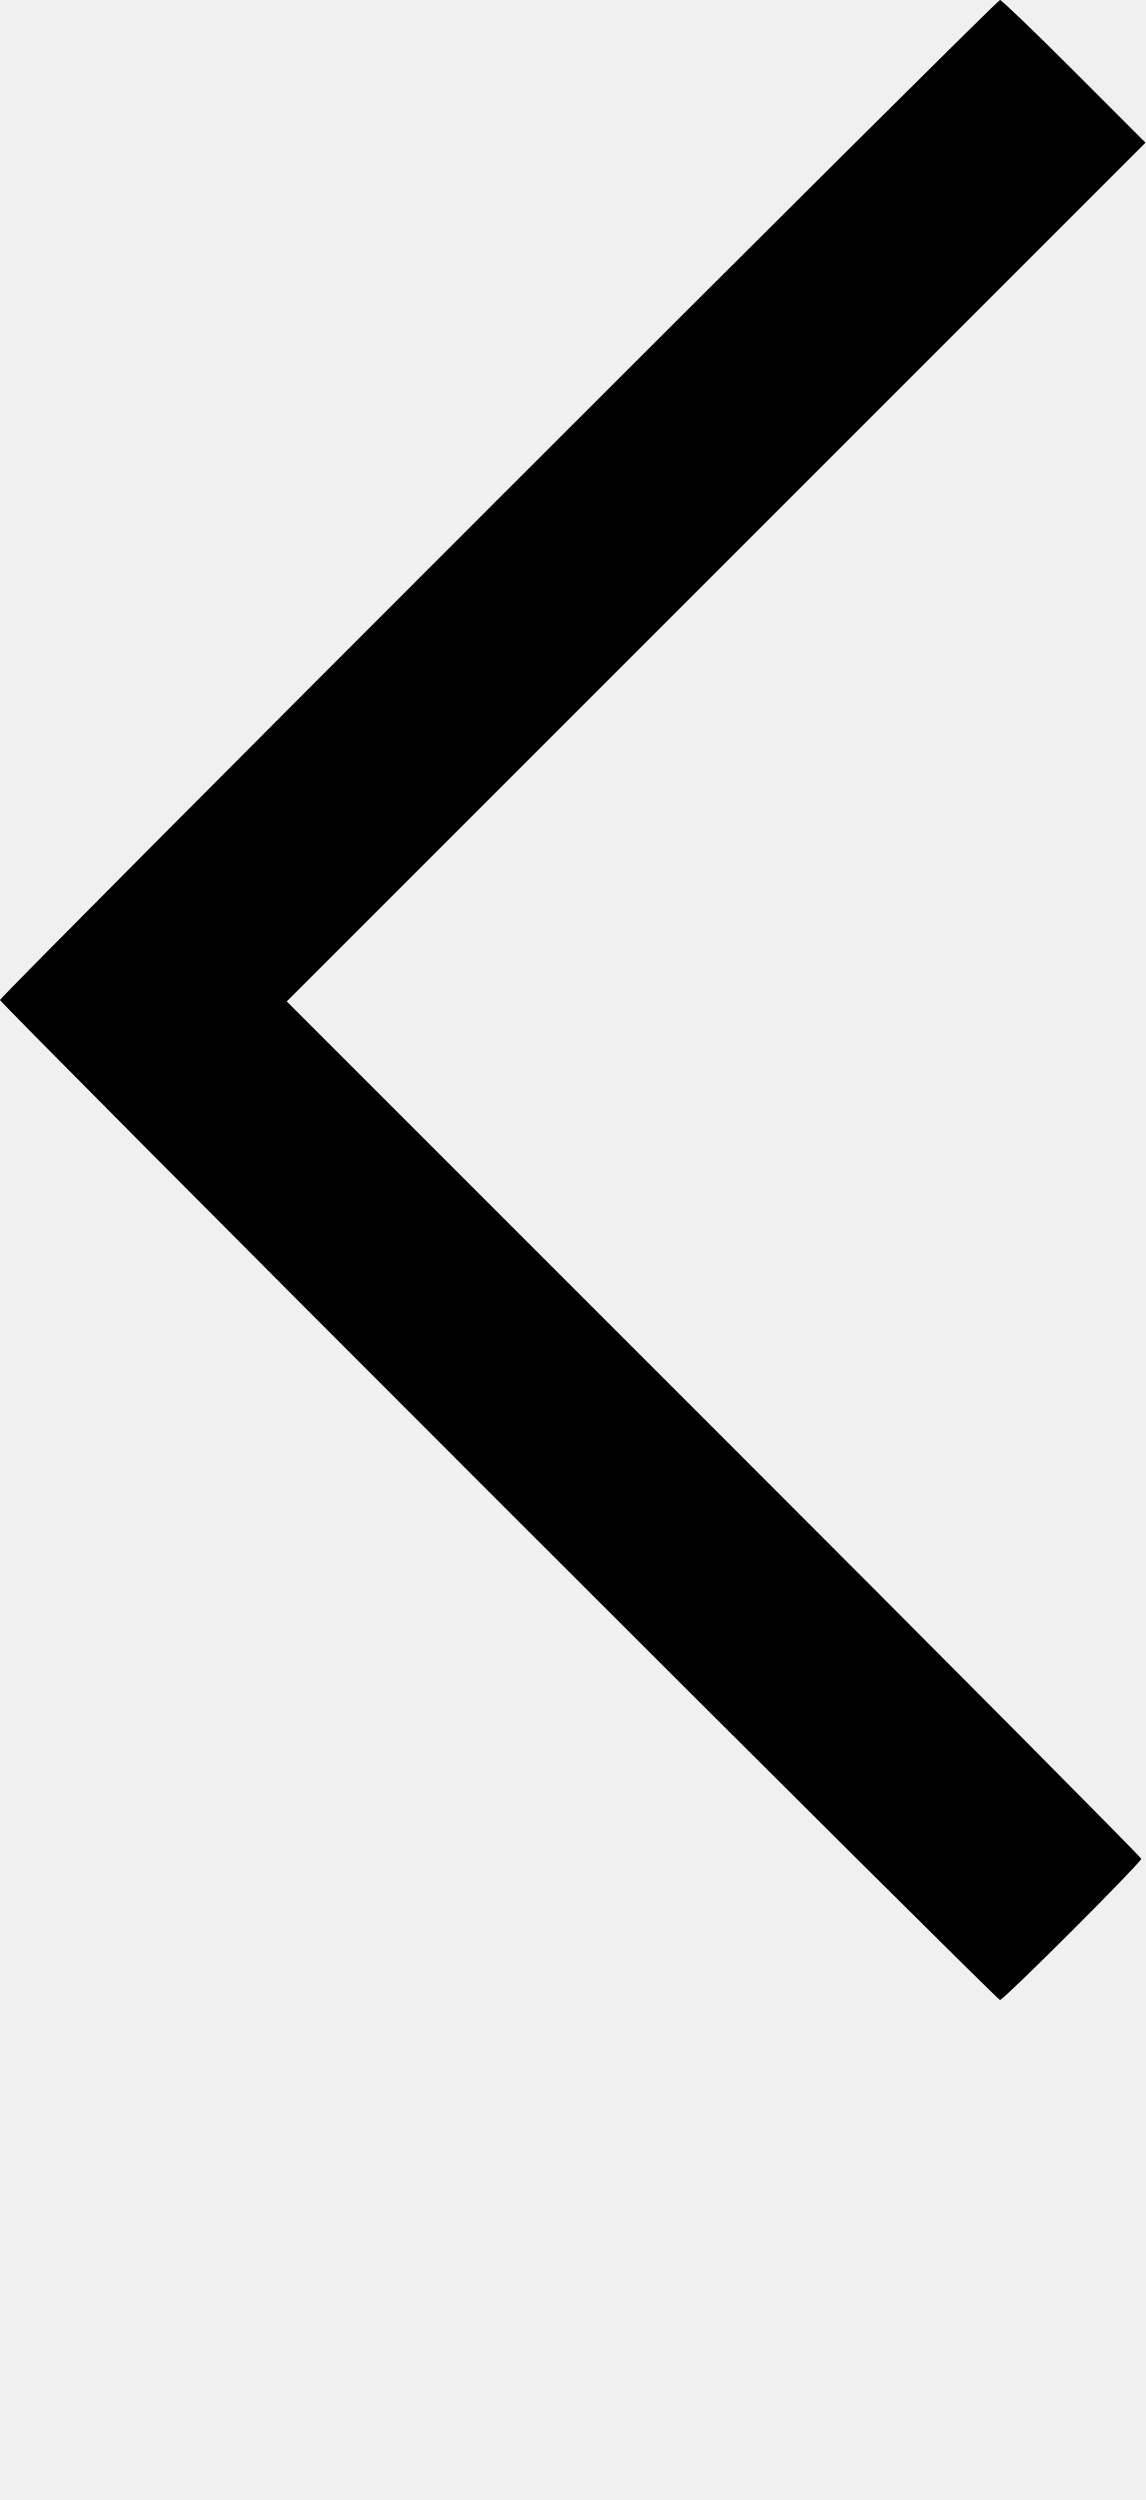
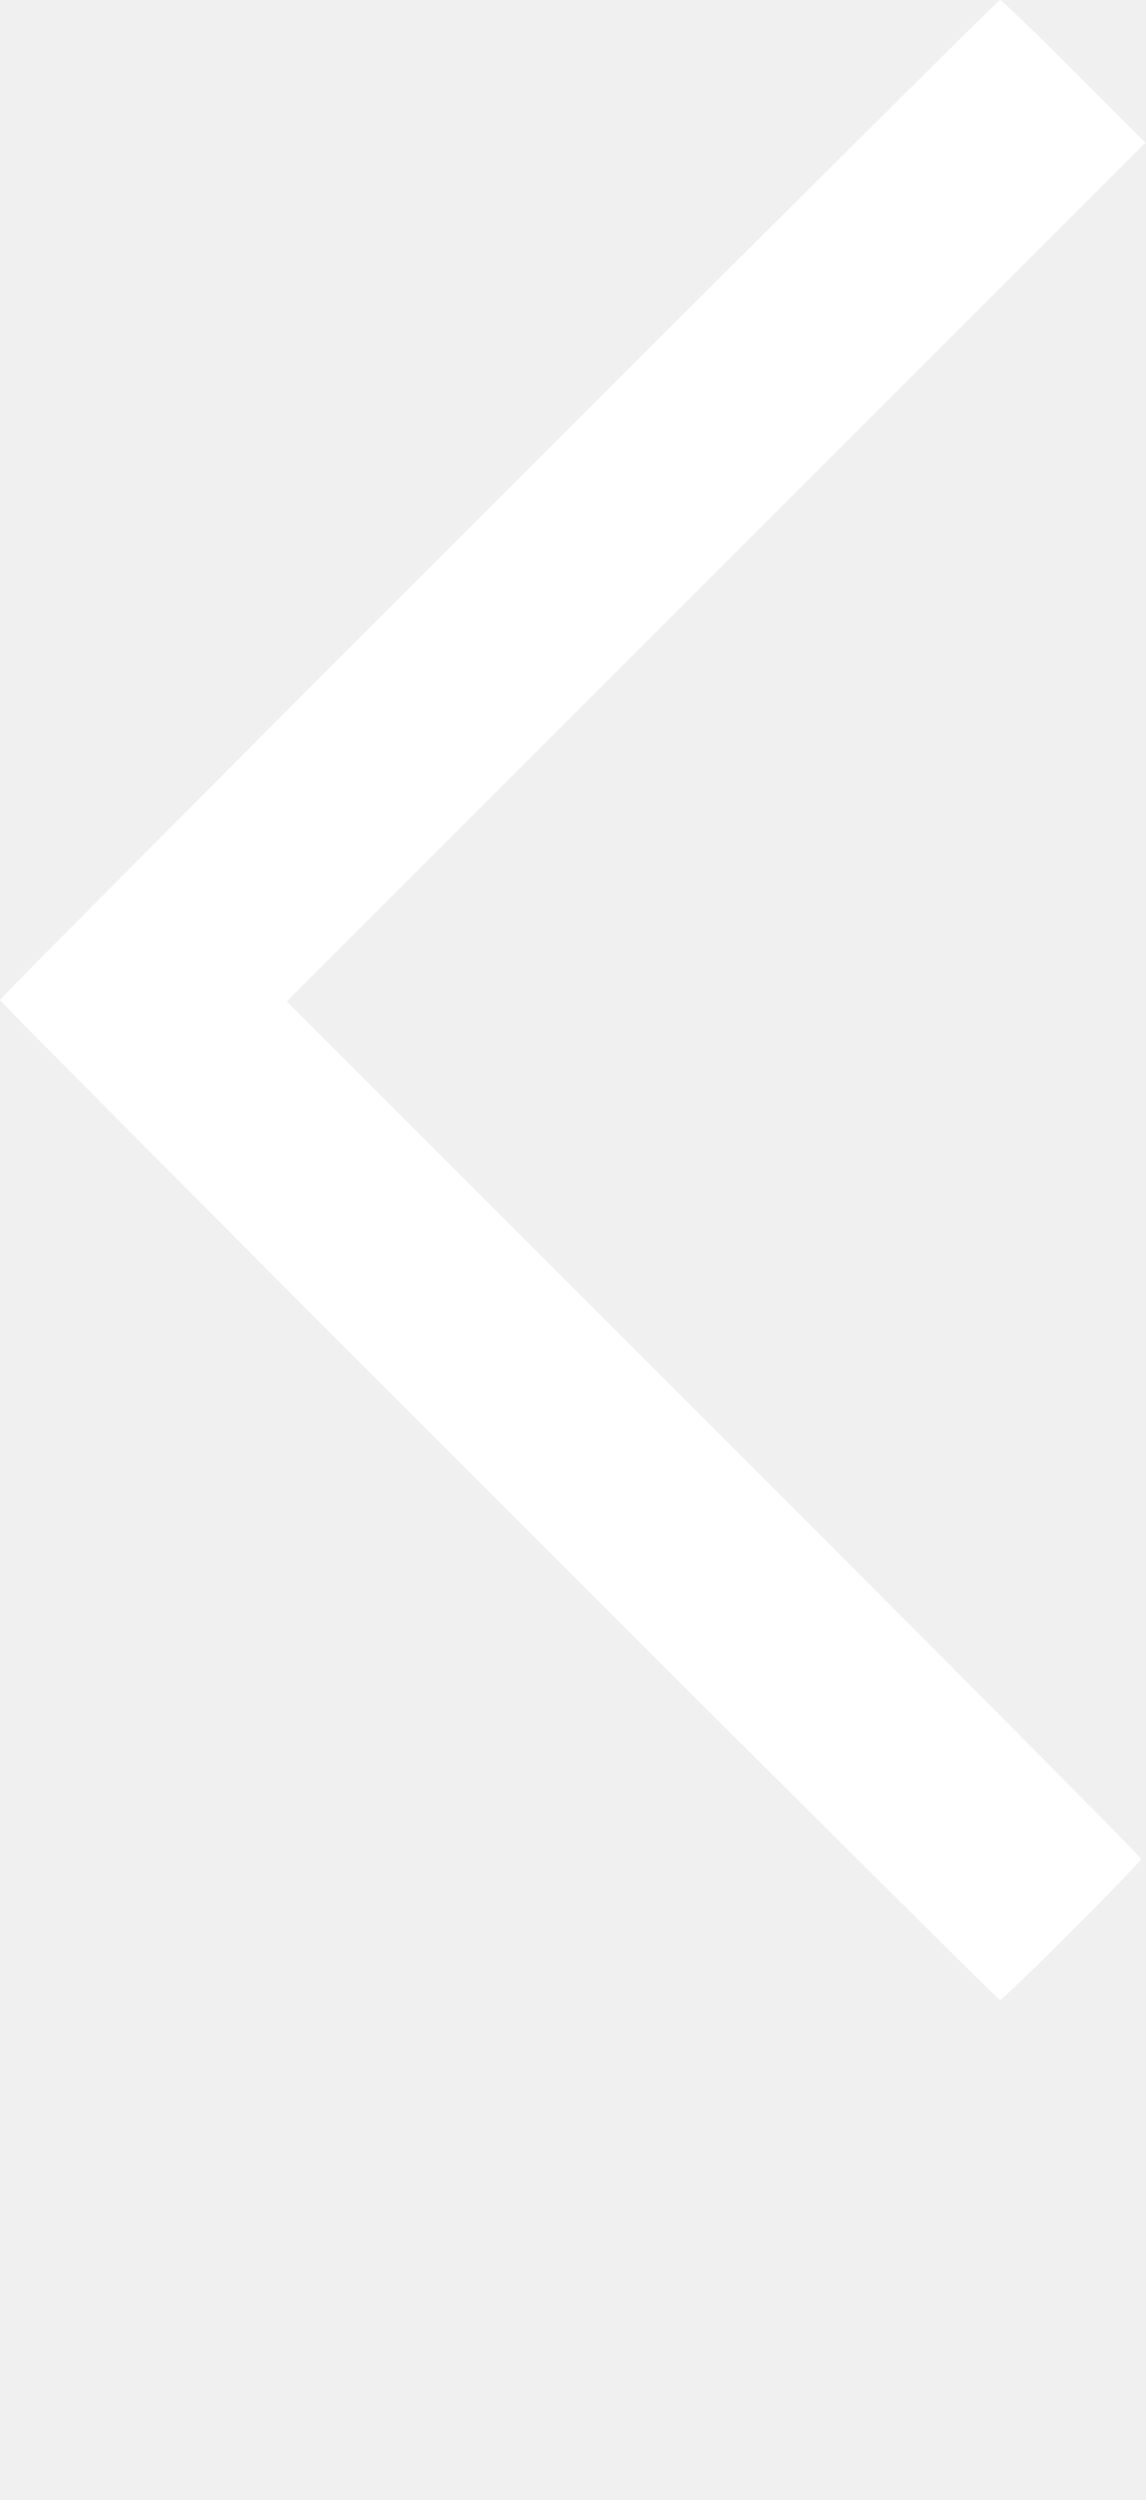
- <svg xmlns="http://www.w3.org/2000/svg" class="ico__chevronArrowVertical" aria-hidden="false" role="img" aria-labelledby="iconChevronLeft" viewBox="0 0 501.864 1095.313" version="1.1">
+ <svg xmlns="http://www.w3.org/2000/svg" width="1rem" fill="white" class="ico__chevronArrowVertical" aria-hidden="false" role="img" aria-labelledby="iconChevronLeft" viewBox="0 0 501.864 1095.313" version="1.1">
  <g transform="translate(1861.249,-1933.78)">
    <path d="m -1642.813,2591.591 c -120.14,-120.141 -218.436,-219.001 -218.436,-219.689 0,-1.64 436.496,-438.122 438.136,-438.122 0.692,0 15.314,14.064 32.493,31.254 l 31.235,31.254 -188.118,188.121 -188.118,188.121 187.186,187.189 c 102.952,102.954 187.186,187.755 187.186,188.447 0,1.633 -60.252,61.864 -61.886,61.864 -0.683,0 -99.538,-98.297 -219.678,-218.439 z" />
  </g>
</svg>
